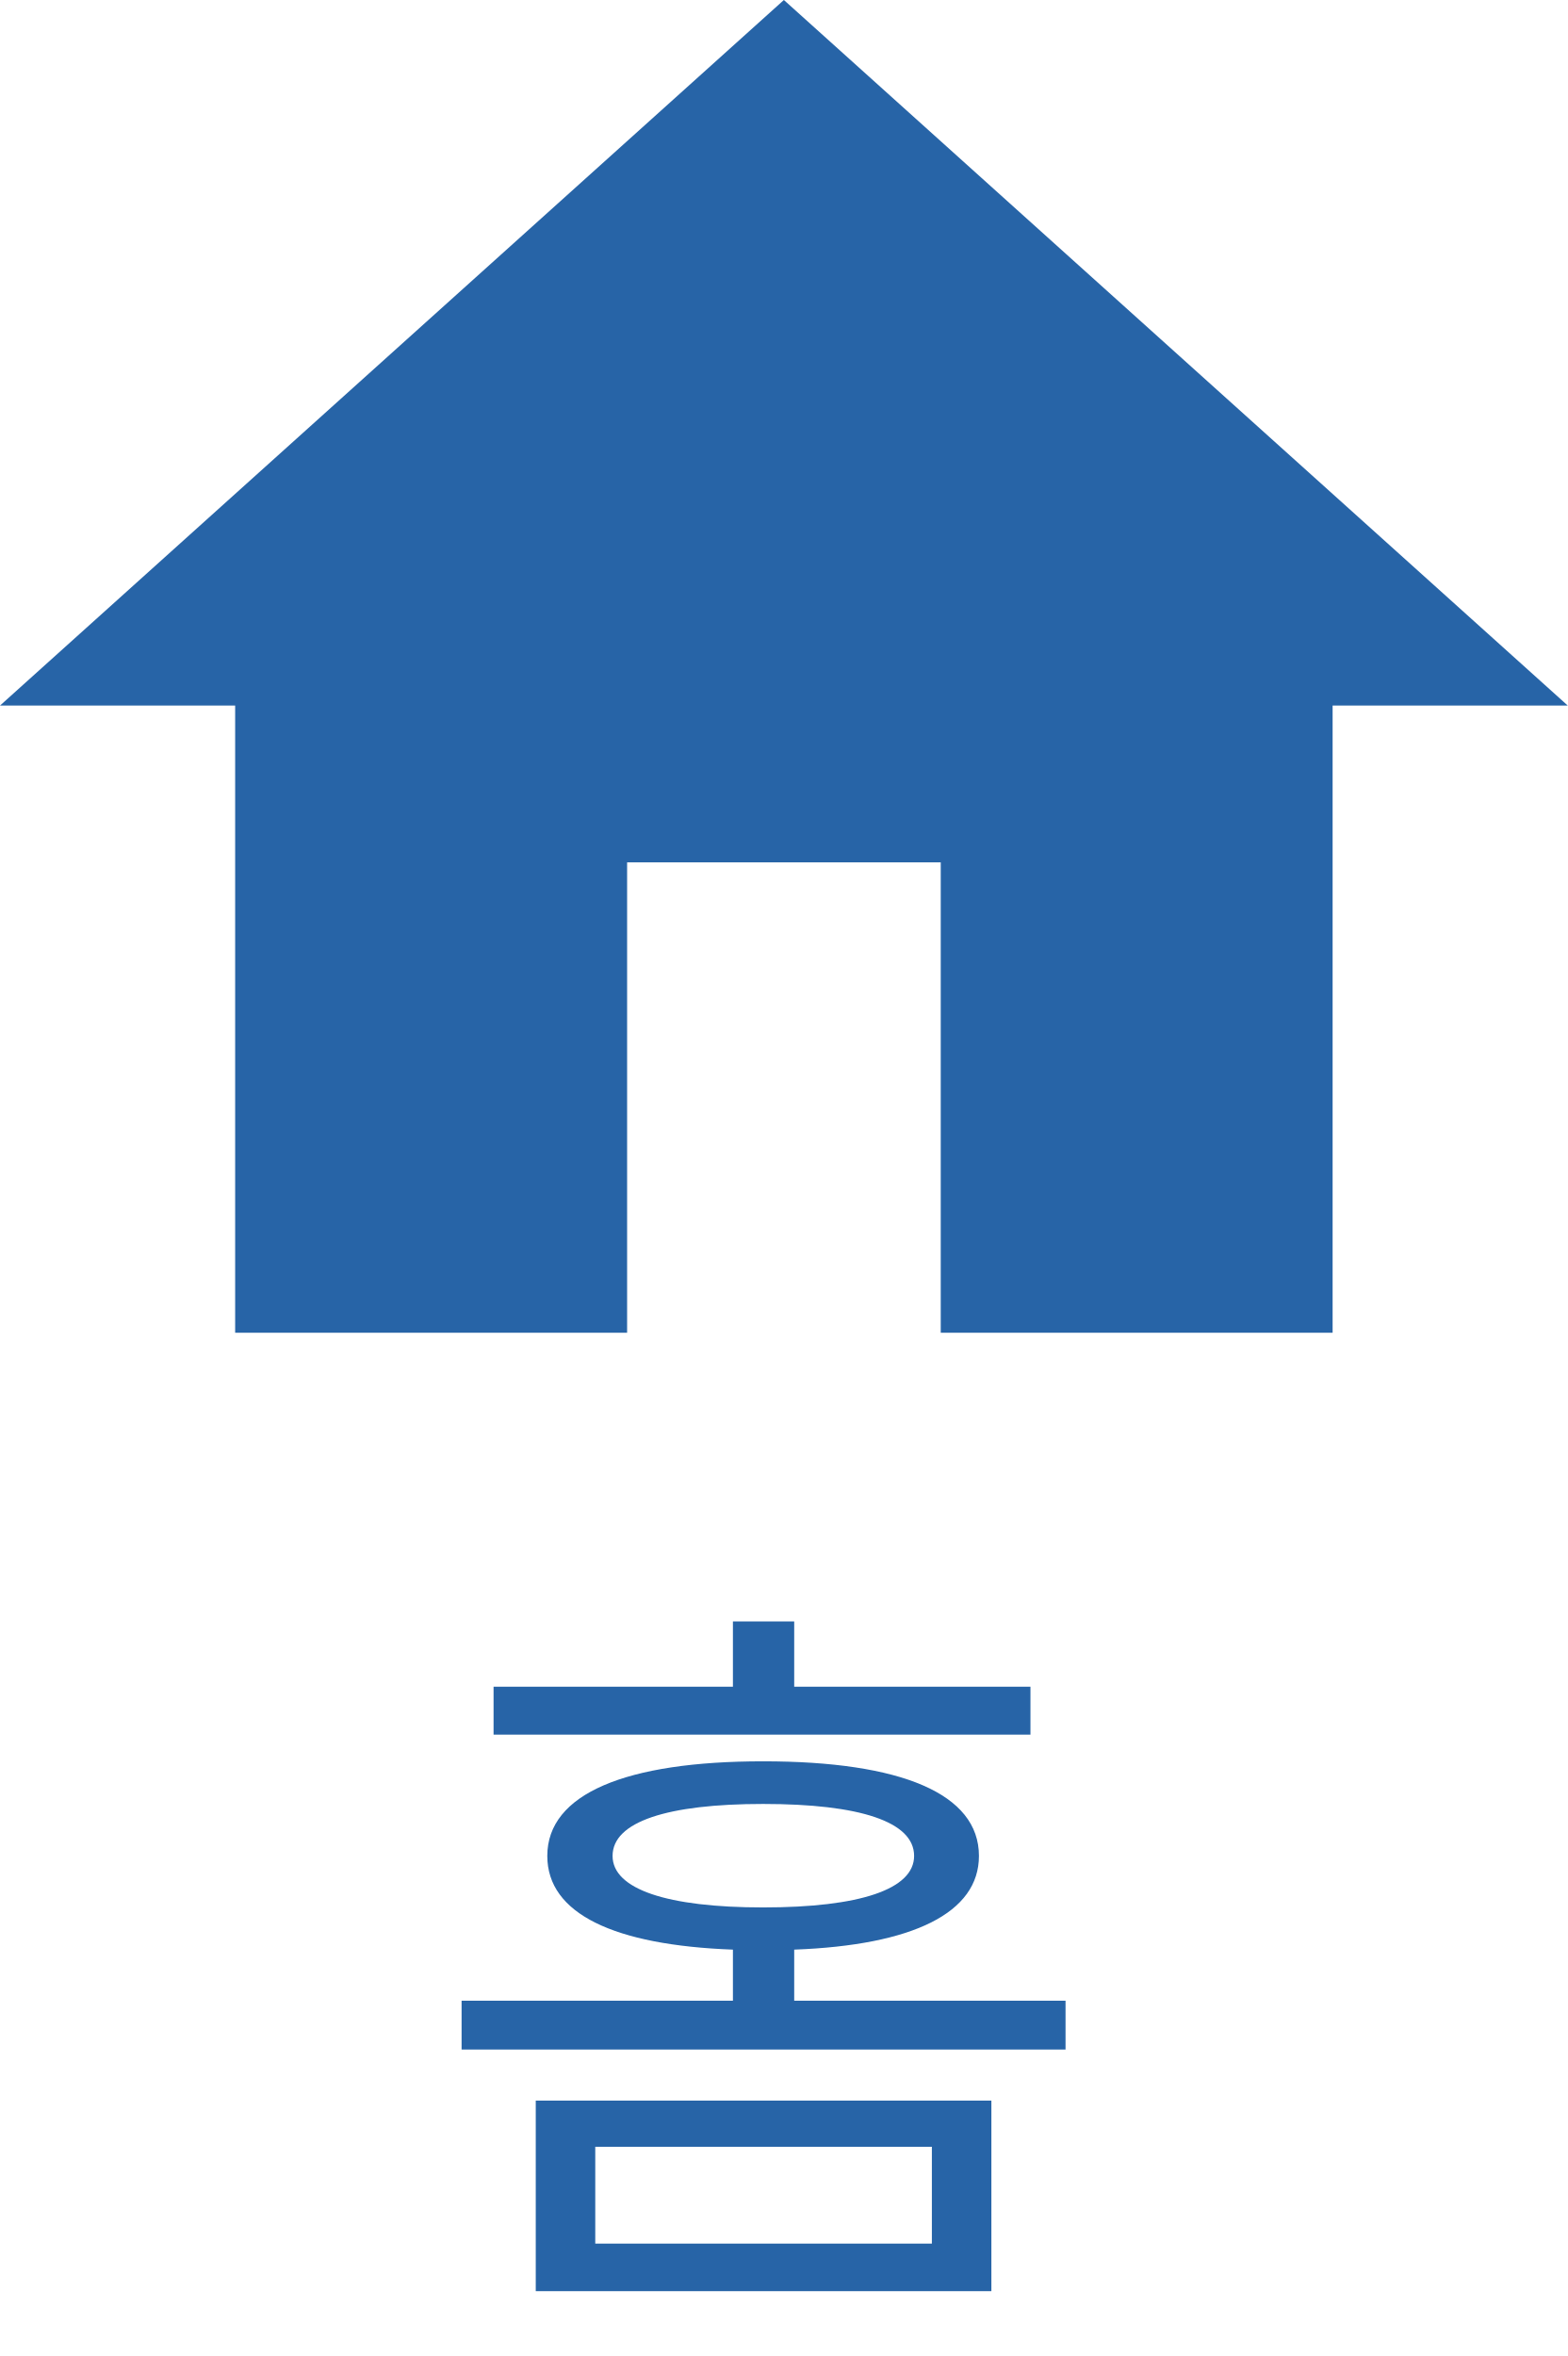
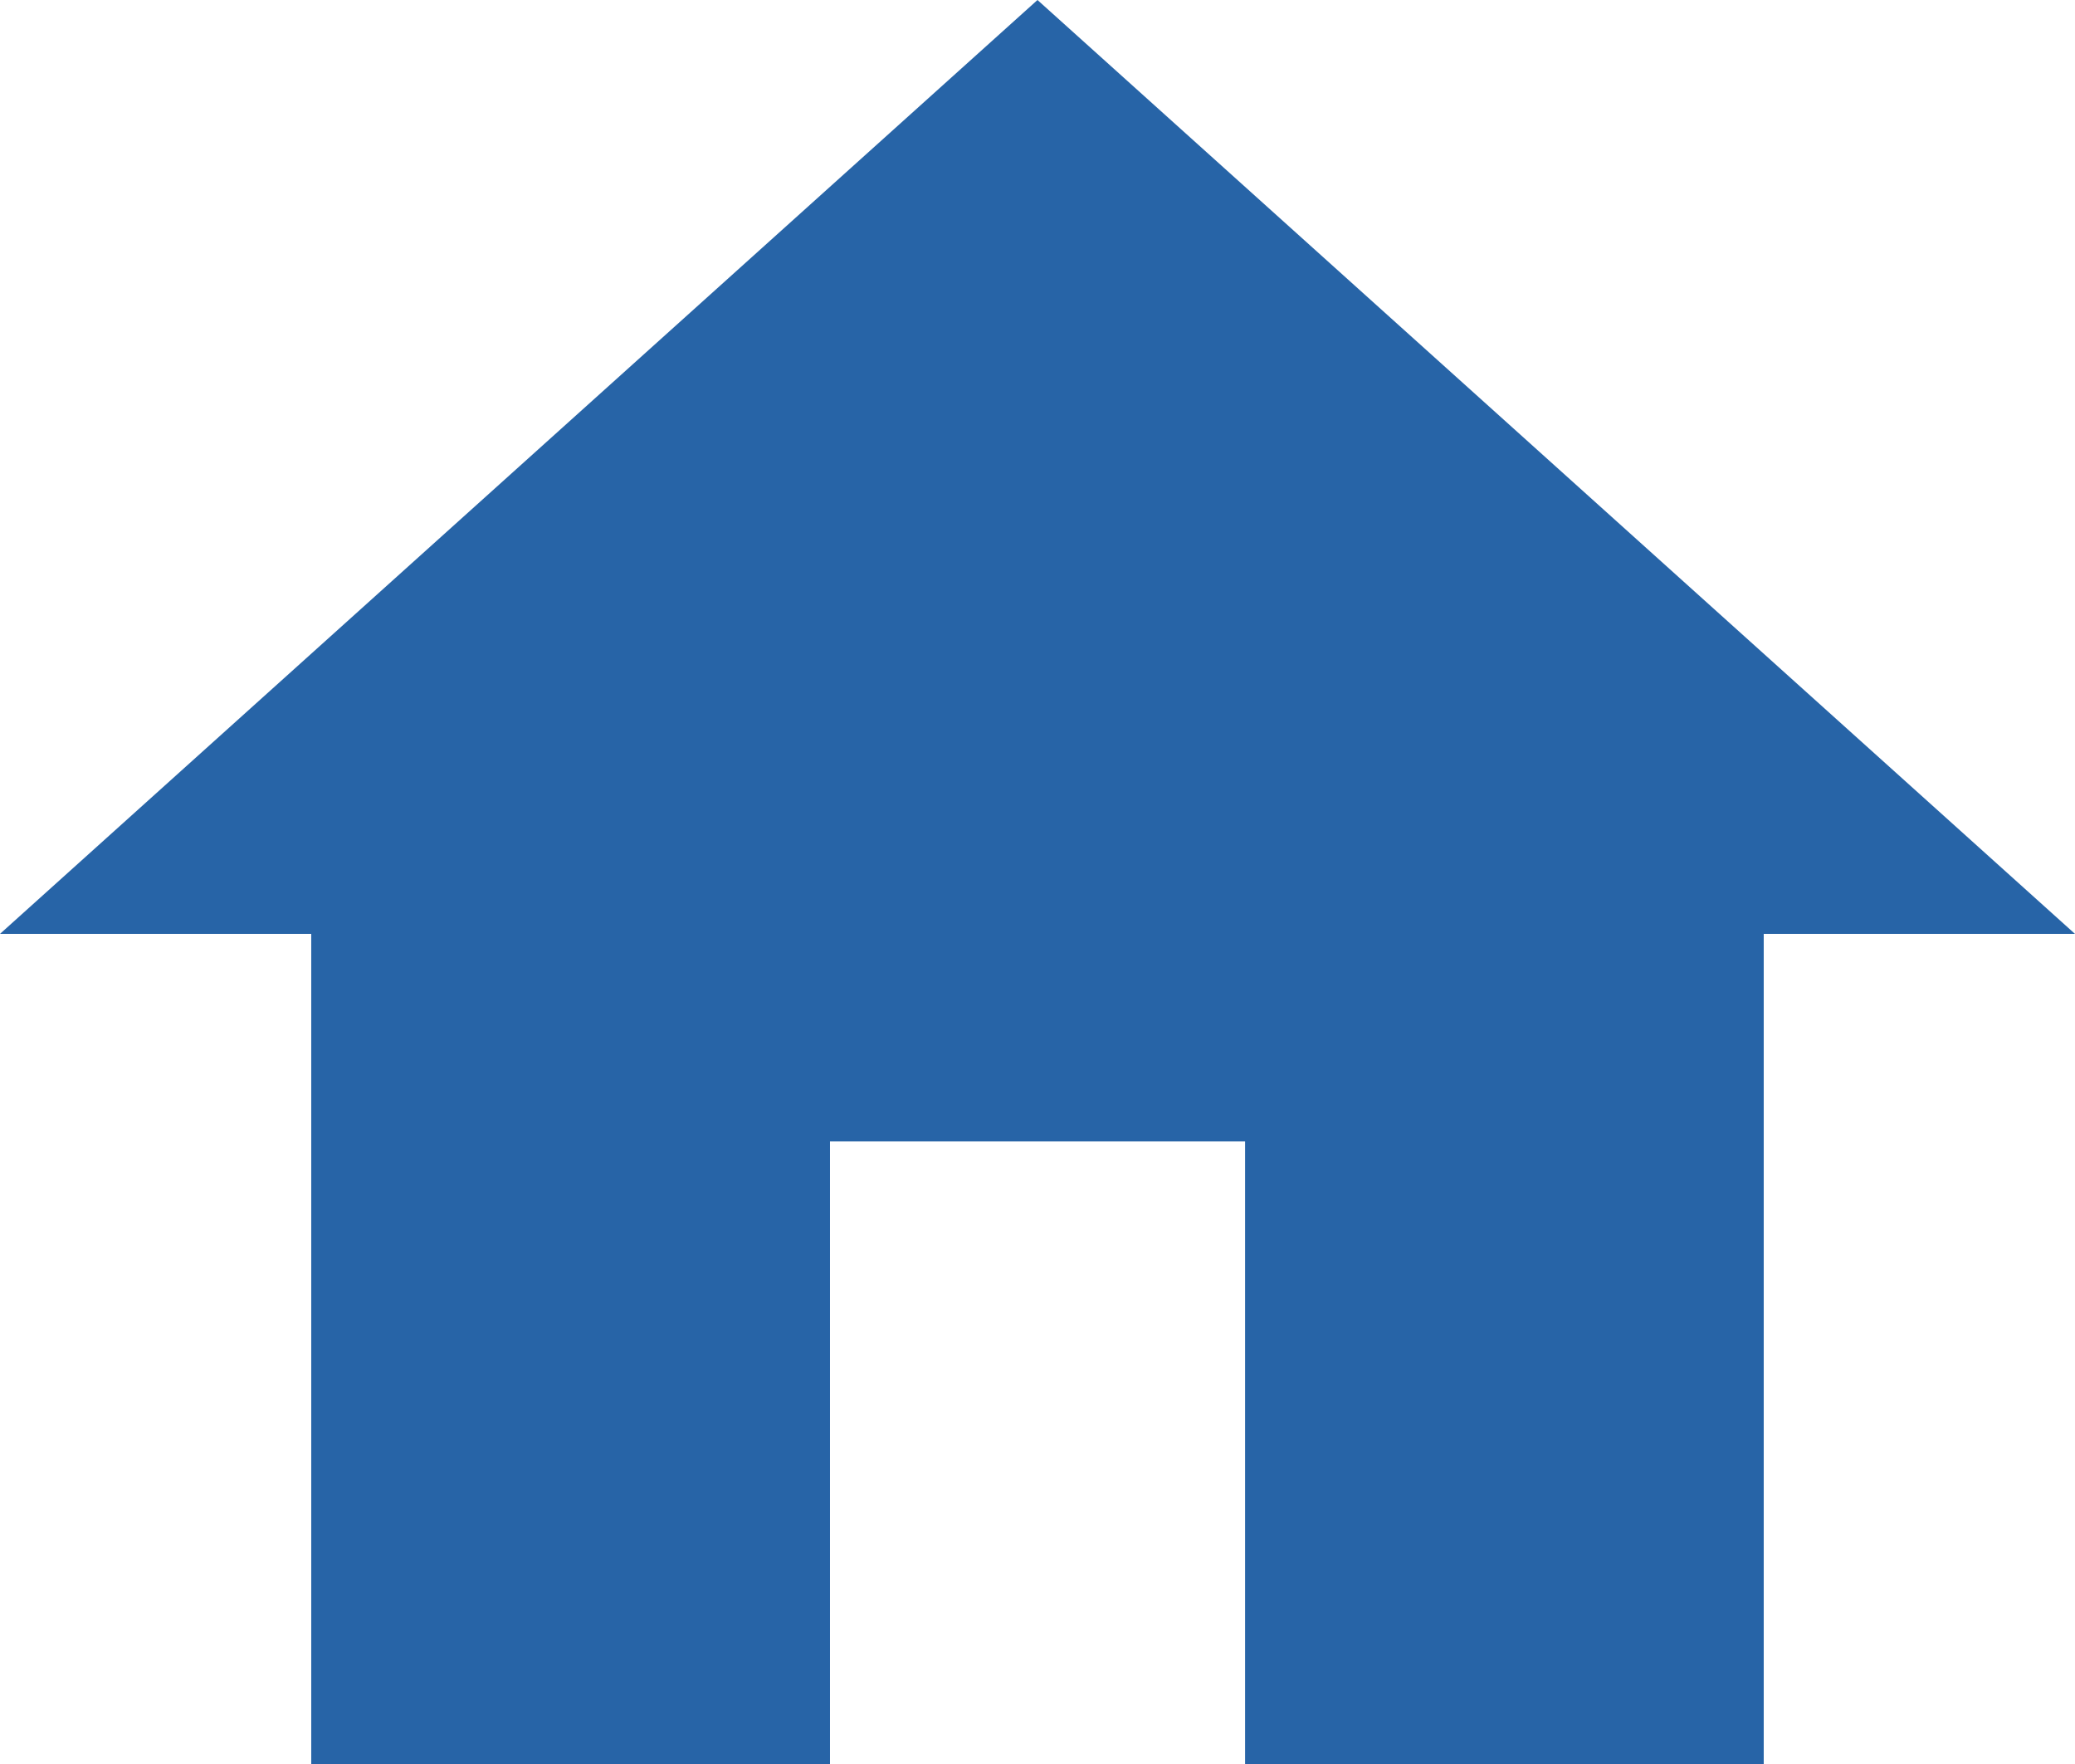
- <svg xmlns="http://www.w3.org/2000/svg" width="55.163" height="82.888" viewBox="0 0 55.163 82.888">
-   <g id="그룹_401" data-name="그룹 401" transform="translate(-92.837 -1828.112)">
-     <text id="홈" transform="translate(120 1907)" fill="#2764a7" font-size="26" font-family="NanumGothic">
-       <tspan x="-12.22" y="0">홈</tspan>
-     </text>
-     <path id="ic_home_24px" d="M24.065,49.888V33.34H35.1V49.888H48.888V27.823h8.274L29.581,3,2,27.823h8.274V49.888Z" transform="translate(90.837 1825.112)" fill="#2764a7" />
-   </g>
+ <svg xmlns="http://www.w3.org/2000/svg" width="55.163" height="46.888" viewBox="0 0 55.163 46.888">
+   <path id="ic_home_24px" d="M24.065,49.888V33.34H35.1V49.888H48.888V27.823h8.274L29.581,3,2,27.823h8.274V49.888Z" transform="translate(-2 -3)" fill="#2764a7" />
</svg>
